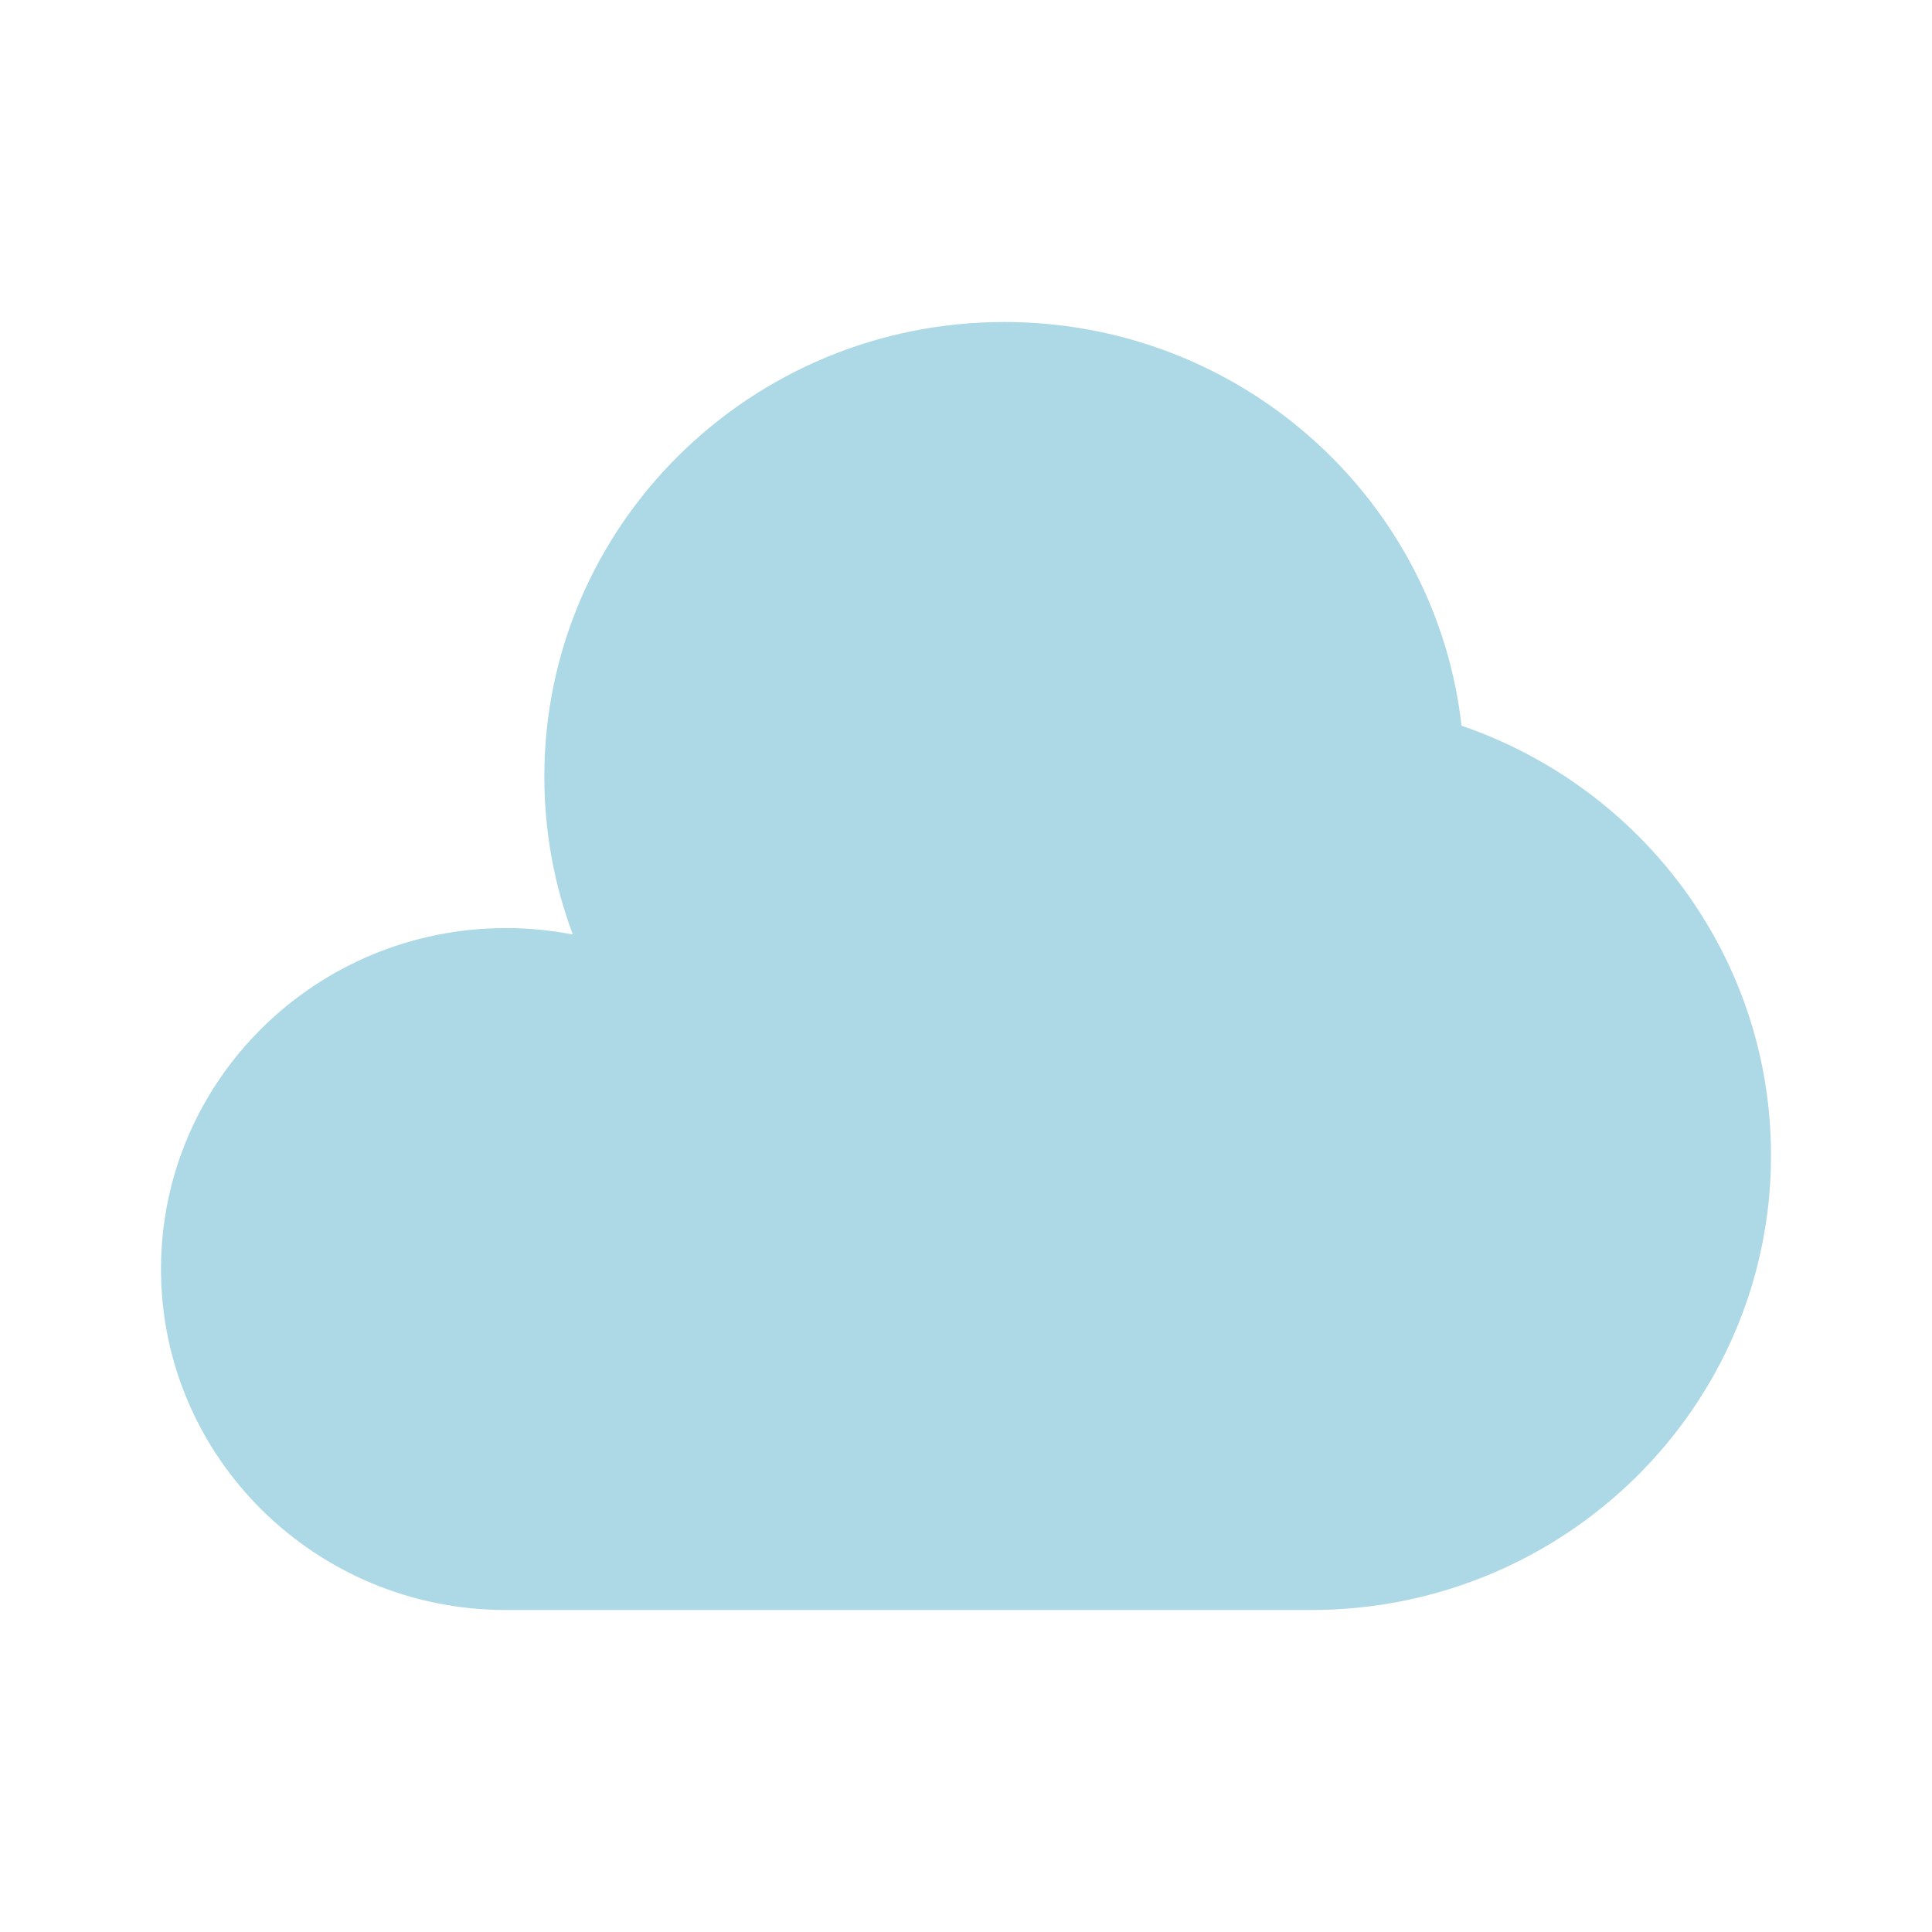
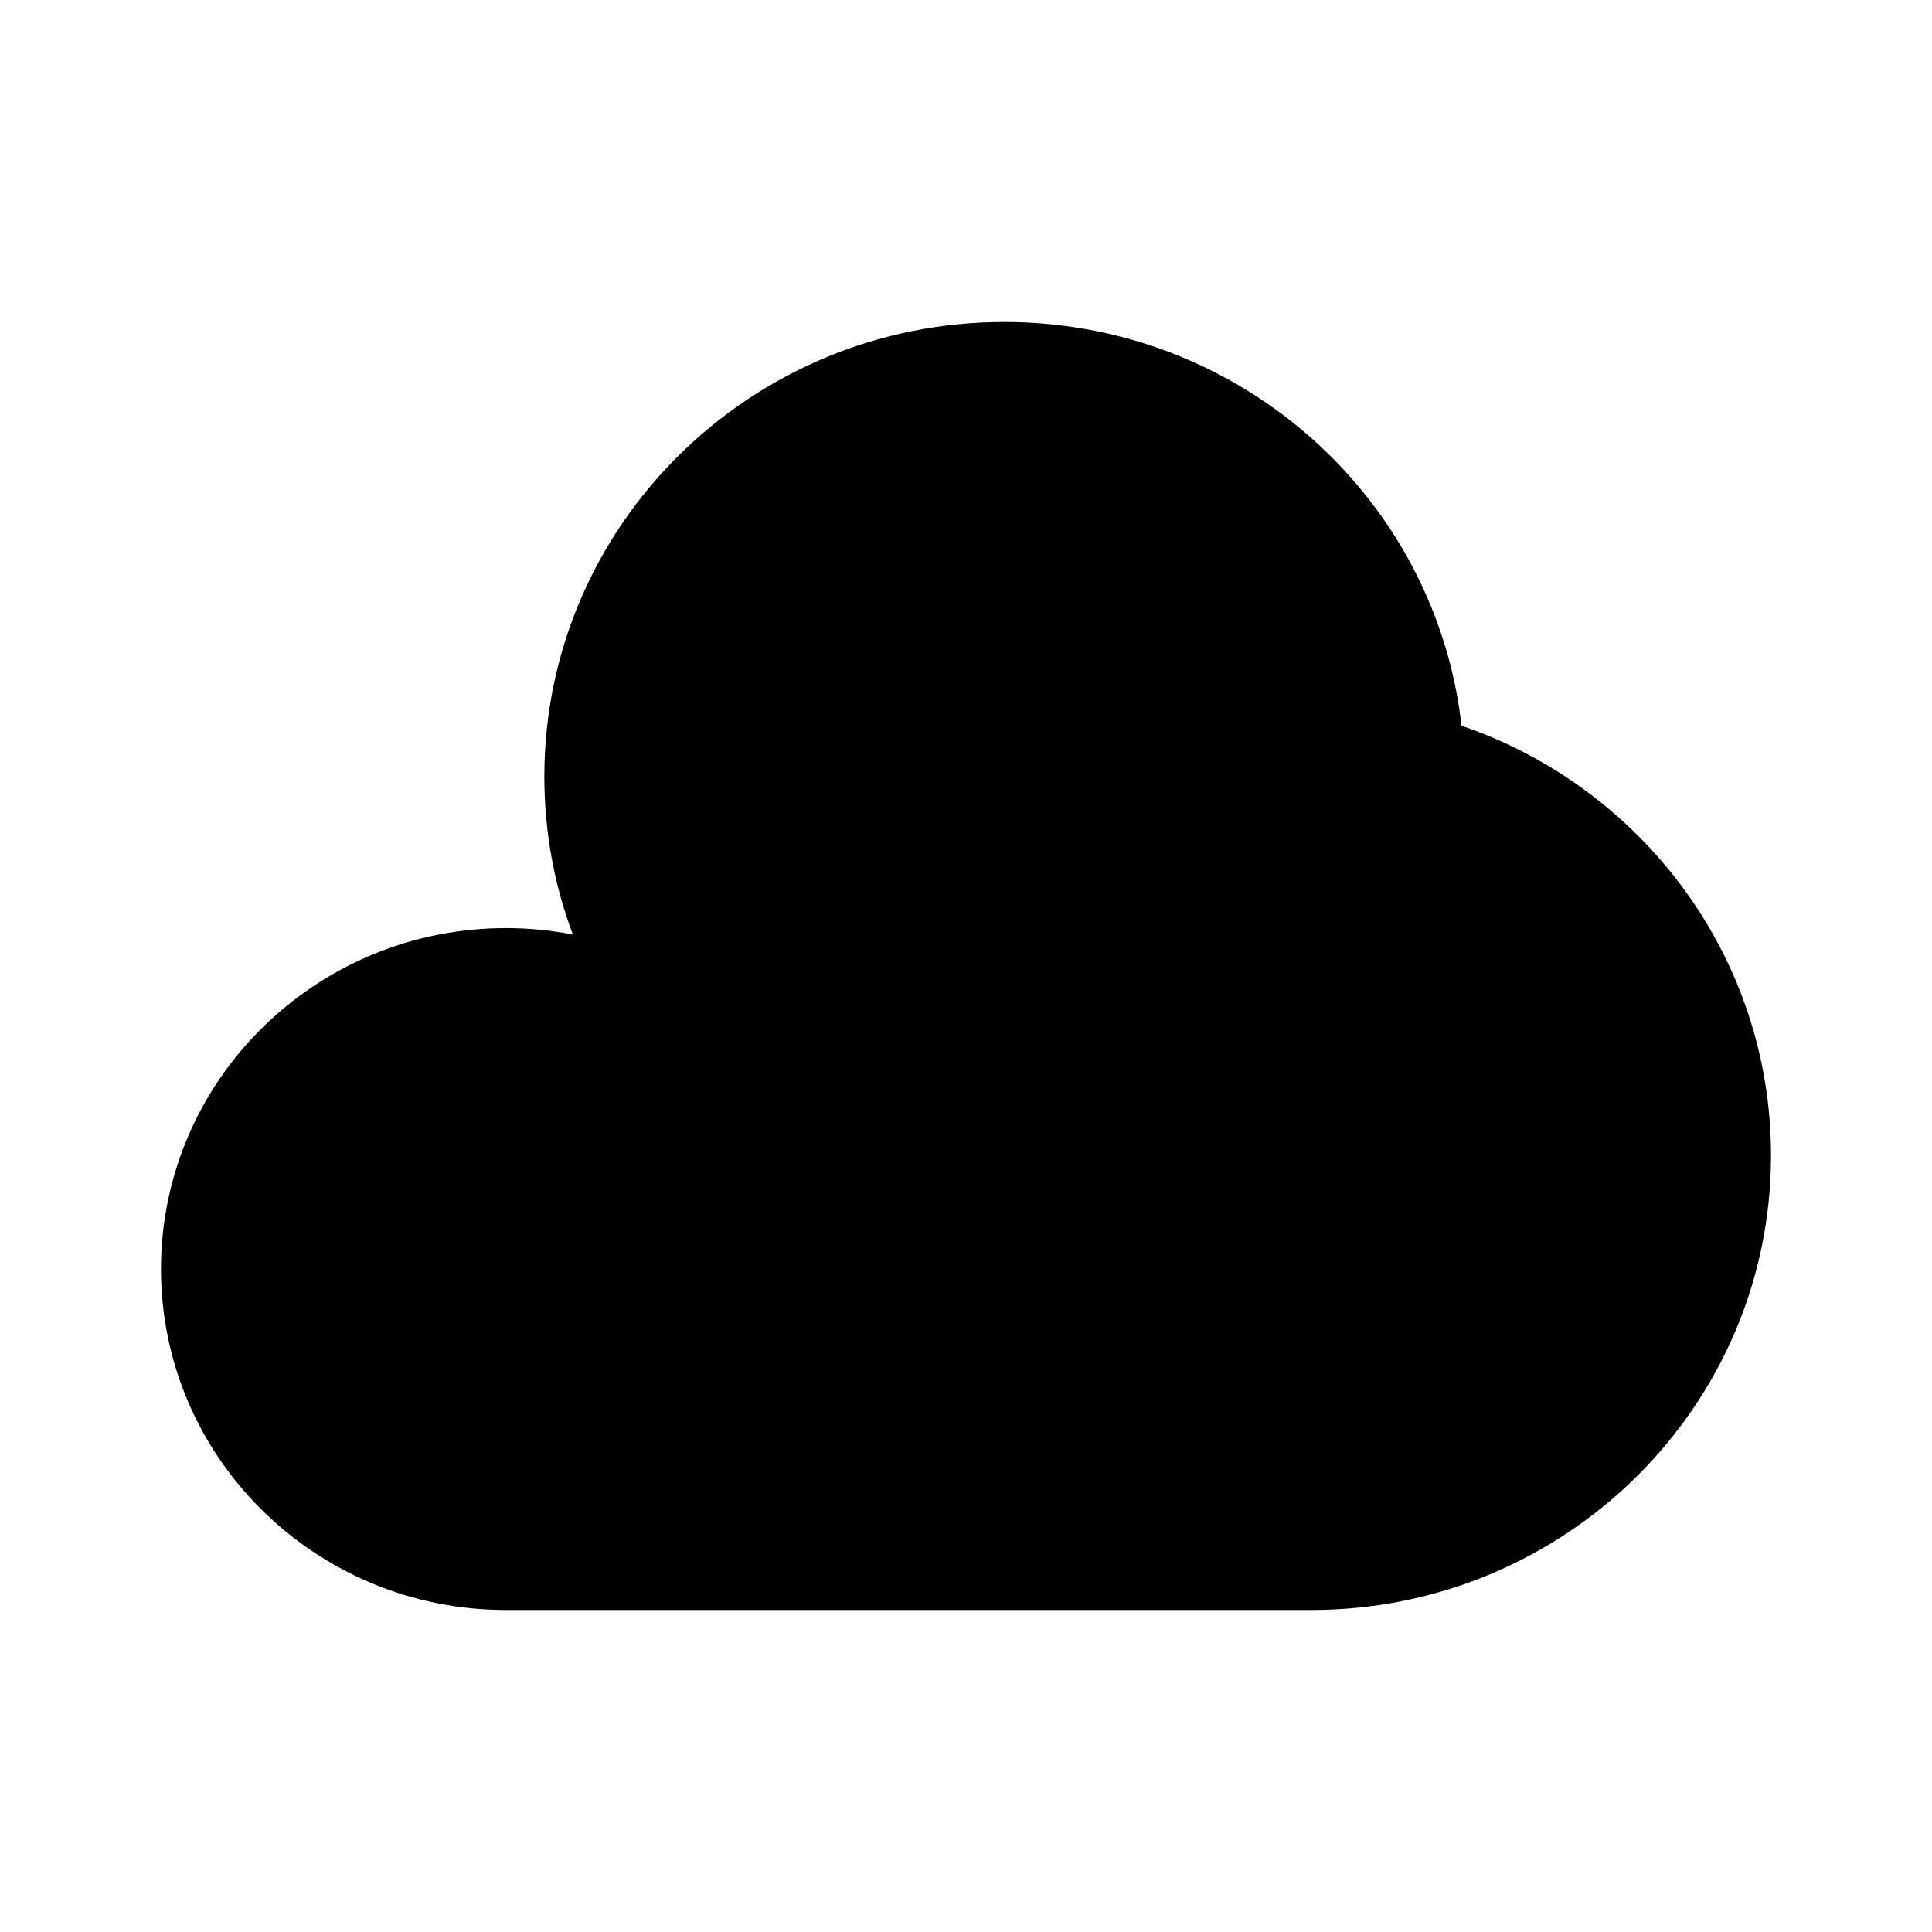
- <svg xmlns="http://www.w3.org/2000/svg" width="16" height="16" color="lightblue" viewBox="0 0 24 24">
-   <path fill-rule="evenodd" clip-rule="evenodd" d="M12.476 4C9.32 4 6.762 6.528 6.762 9.647C6.762 10.337 6.887 10.998 7.116 11.609C6.848 11.557 6.57 11.529 6.286 11.529C3.919 11.529 2 13.426 2 15.765C2 18.104 3.919 20 6.286 20H16.286C19.442 20 22 17.472 22 14.353C22 11.881 20.393 9.78 18.155 9.015C18.122 8.718 18.065 8.428 17.987 8.147C17.972 8.094 17.957 8.042 17.94 7.989C17.224 5.68 15.048 4 12.476 4Z" fill="lightblue" />
+ <svg xmlns="http://www.w3.org/2000/svg" width="16" height="16" viewBox="0 0 24 24" fill="none">
+   <path fill-rule="evenodd" clip-rule="evenodd" d="M12.476 4C9.32 4 6.762 6.528 6.762 9.647C6.762 10.337 6.887 10.998 7.116 11.609C6.848 11.557 6.57 11.529 6.286 11.529C3.919 11.529 2 13.426 2 15.765C2 18.104 3.919 20 6.286 20H16.286C19.442 20 22 17.472 22 14.353C22 11.881 20.393 9.78 18.155 9.015C18.122 8.718 18.065 8.428 17.987 8.147C17.972 8.094 17.957 8.042 17.94 7.989C17.224 5.68 15.048 4 12.476 4Z" fill="currentColor" />
</svg>
